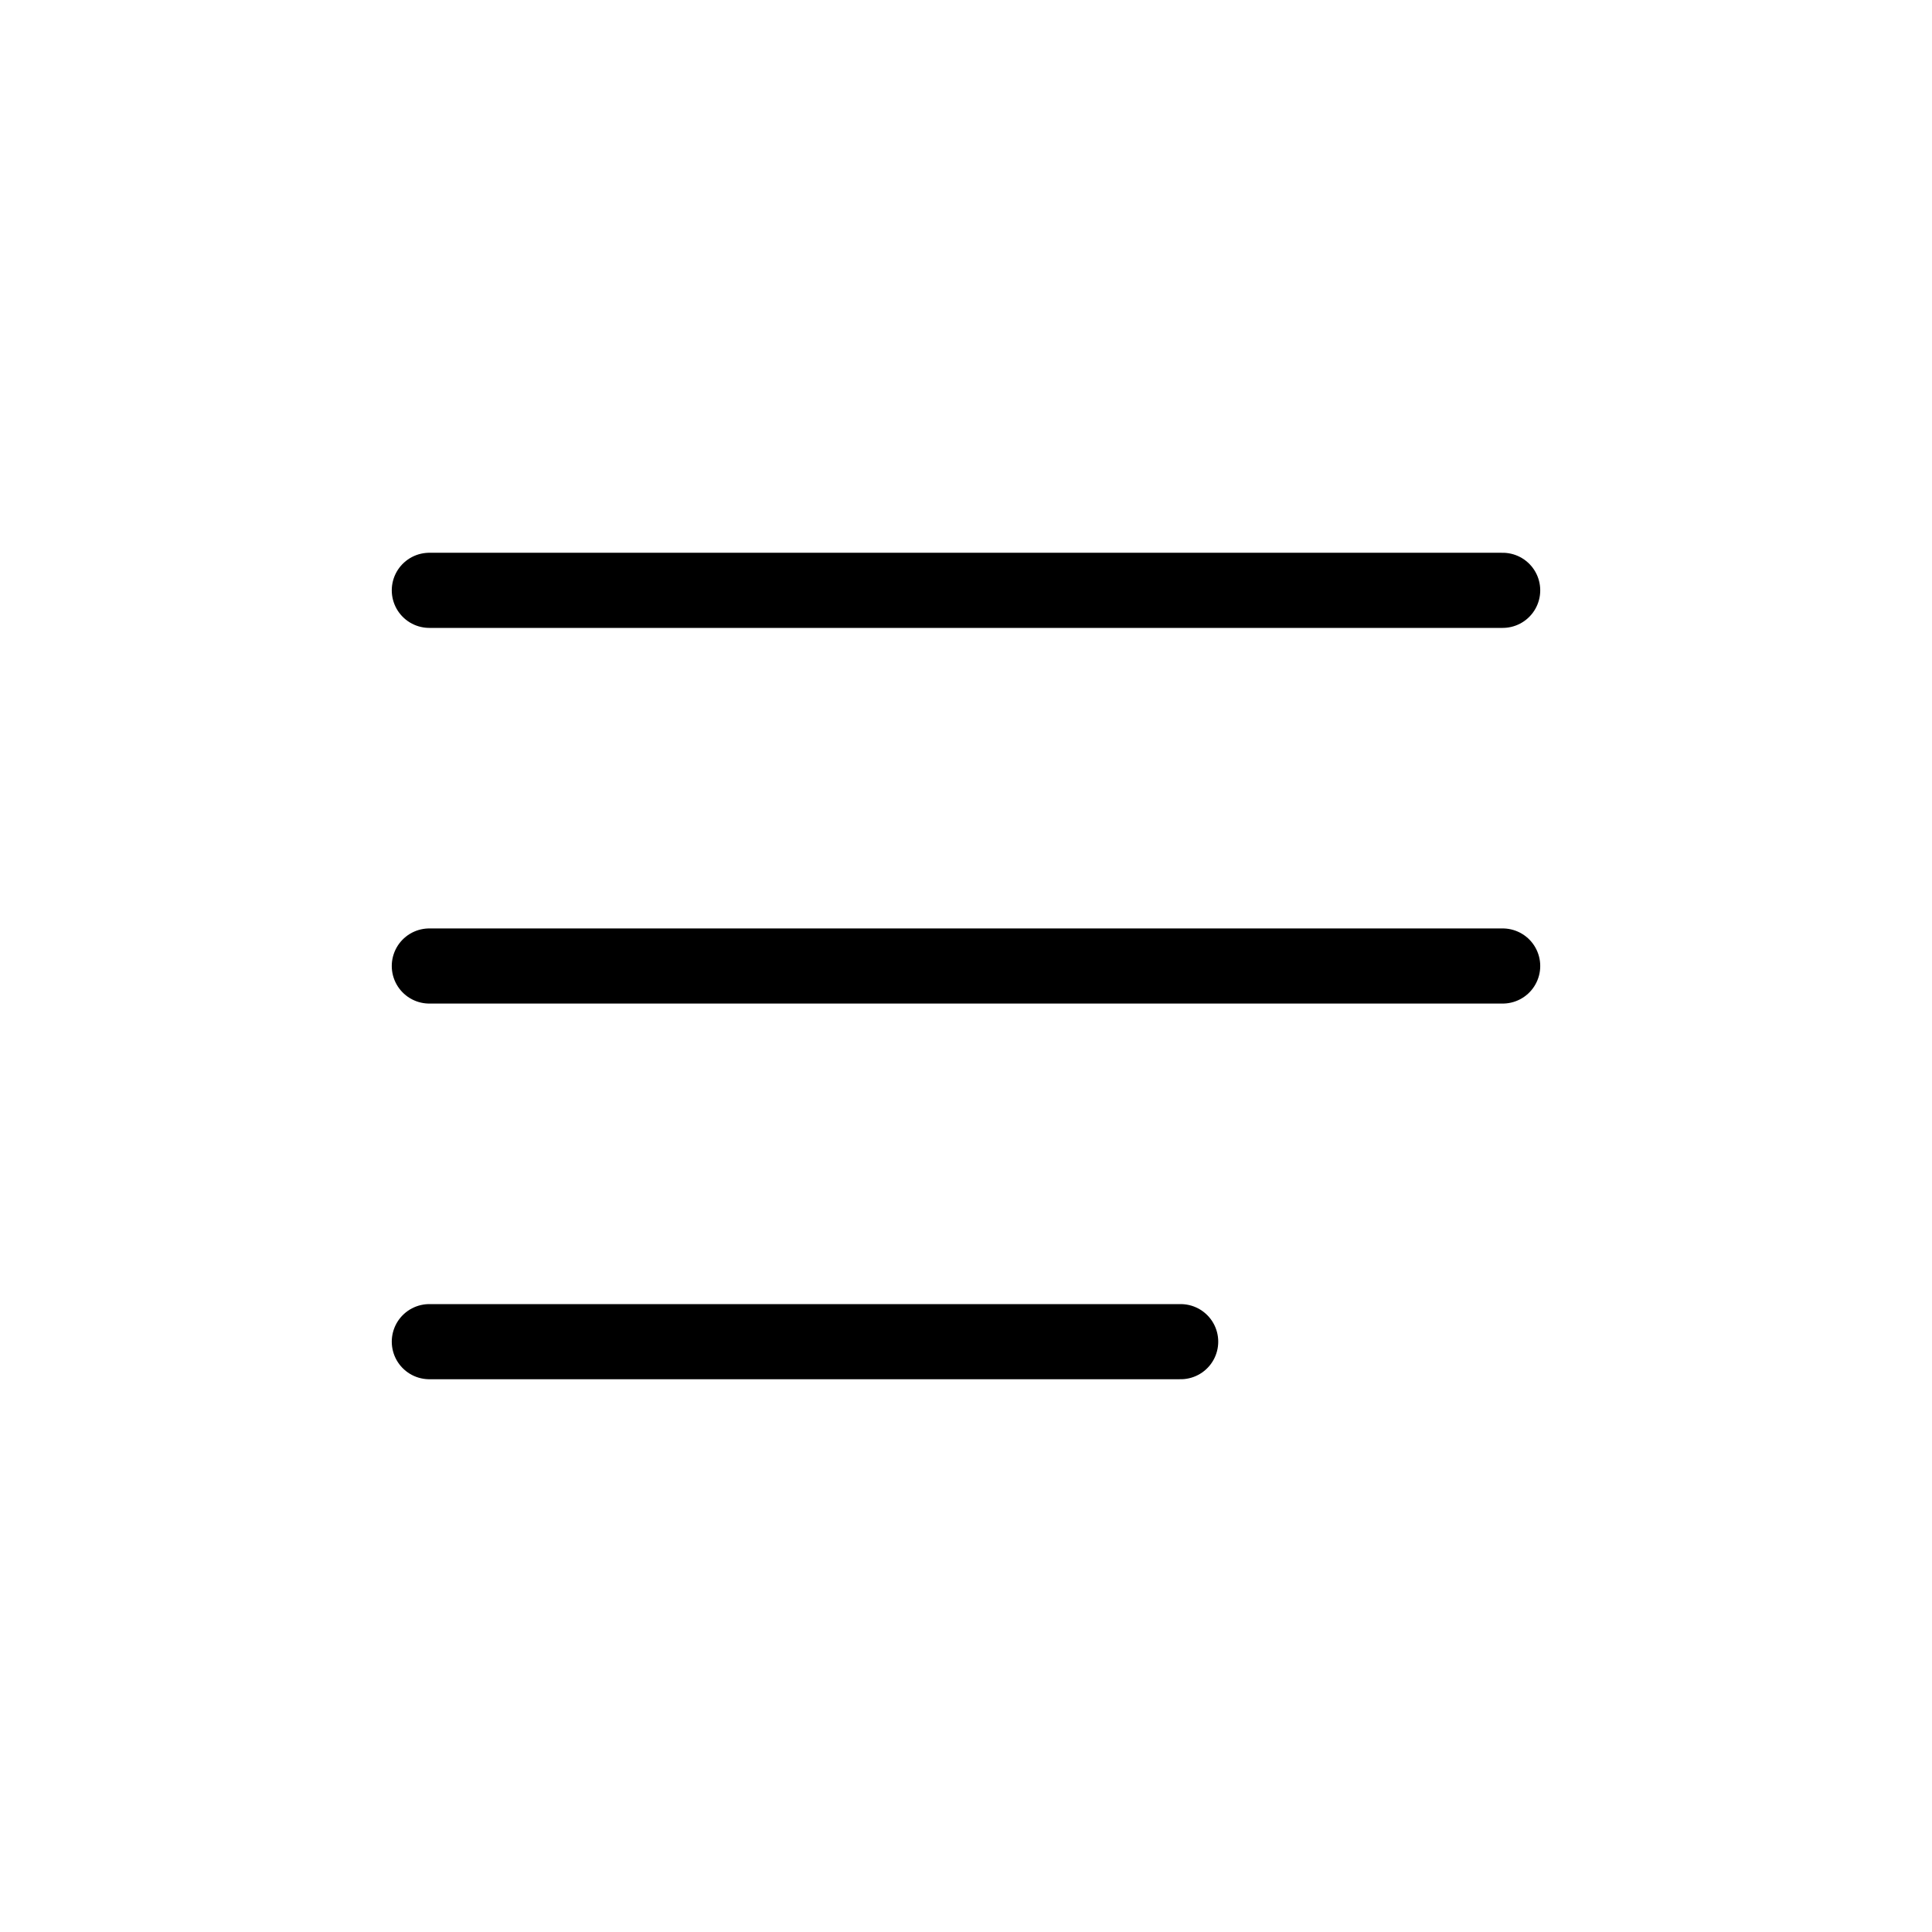
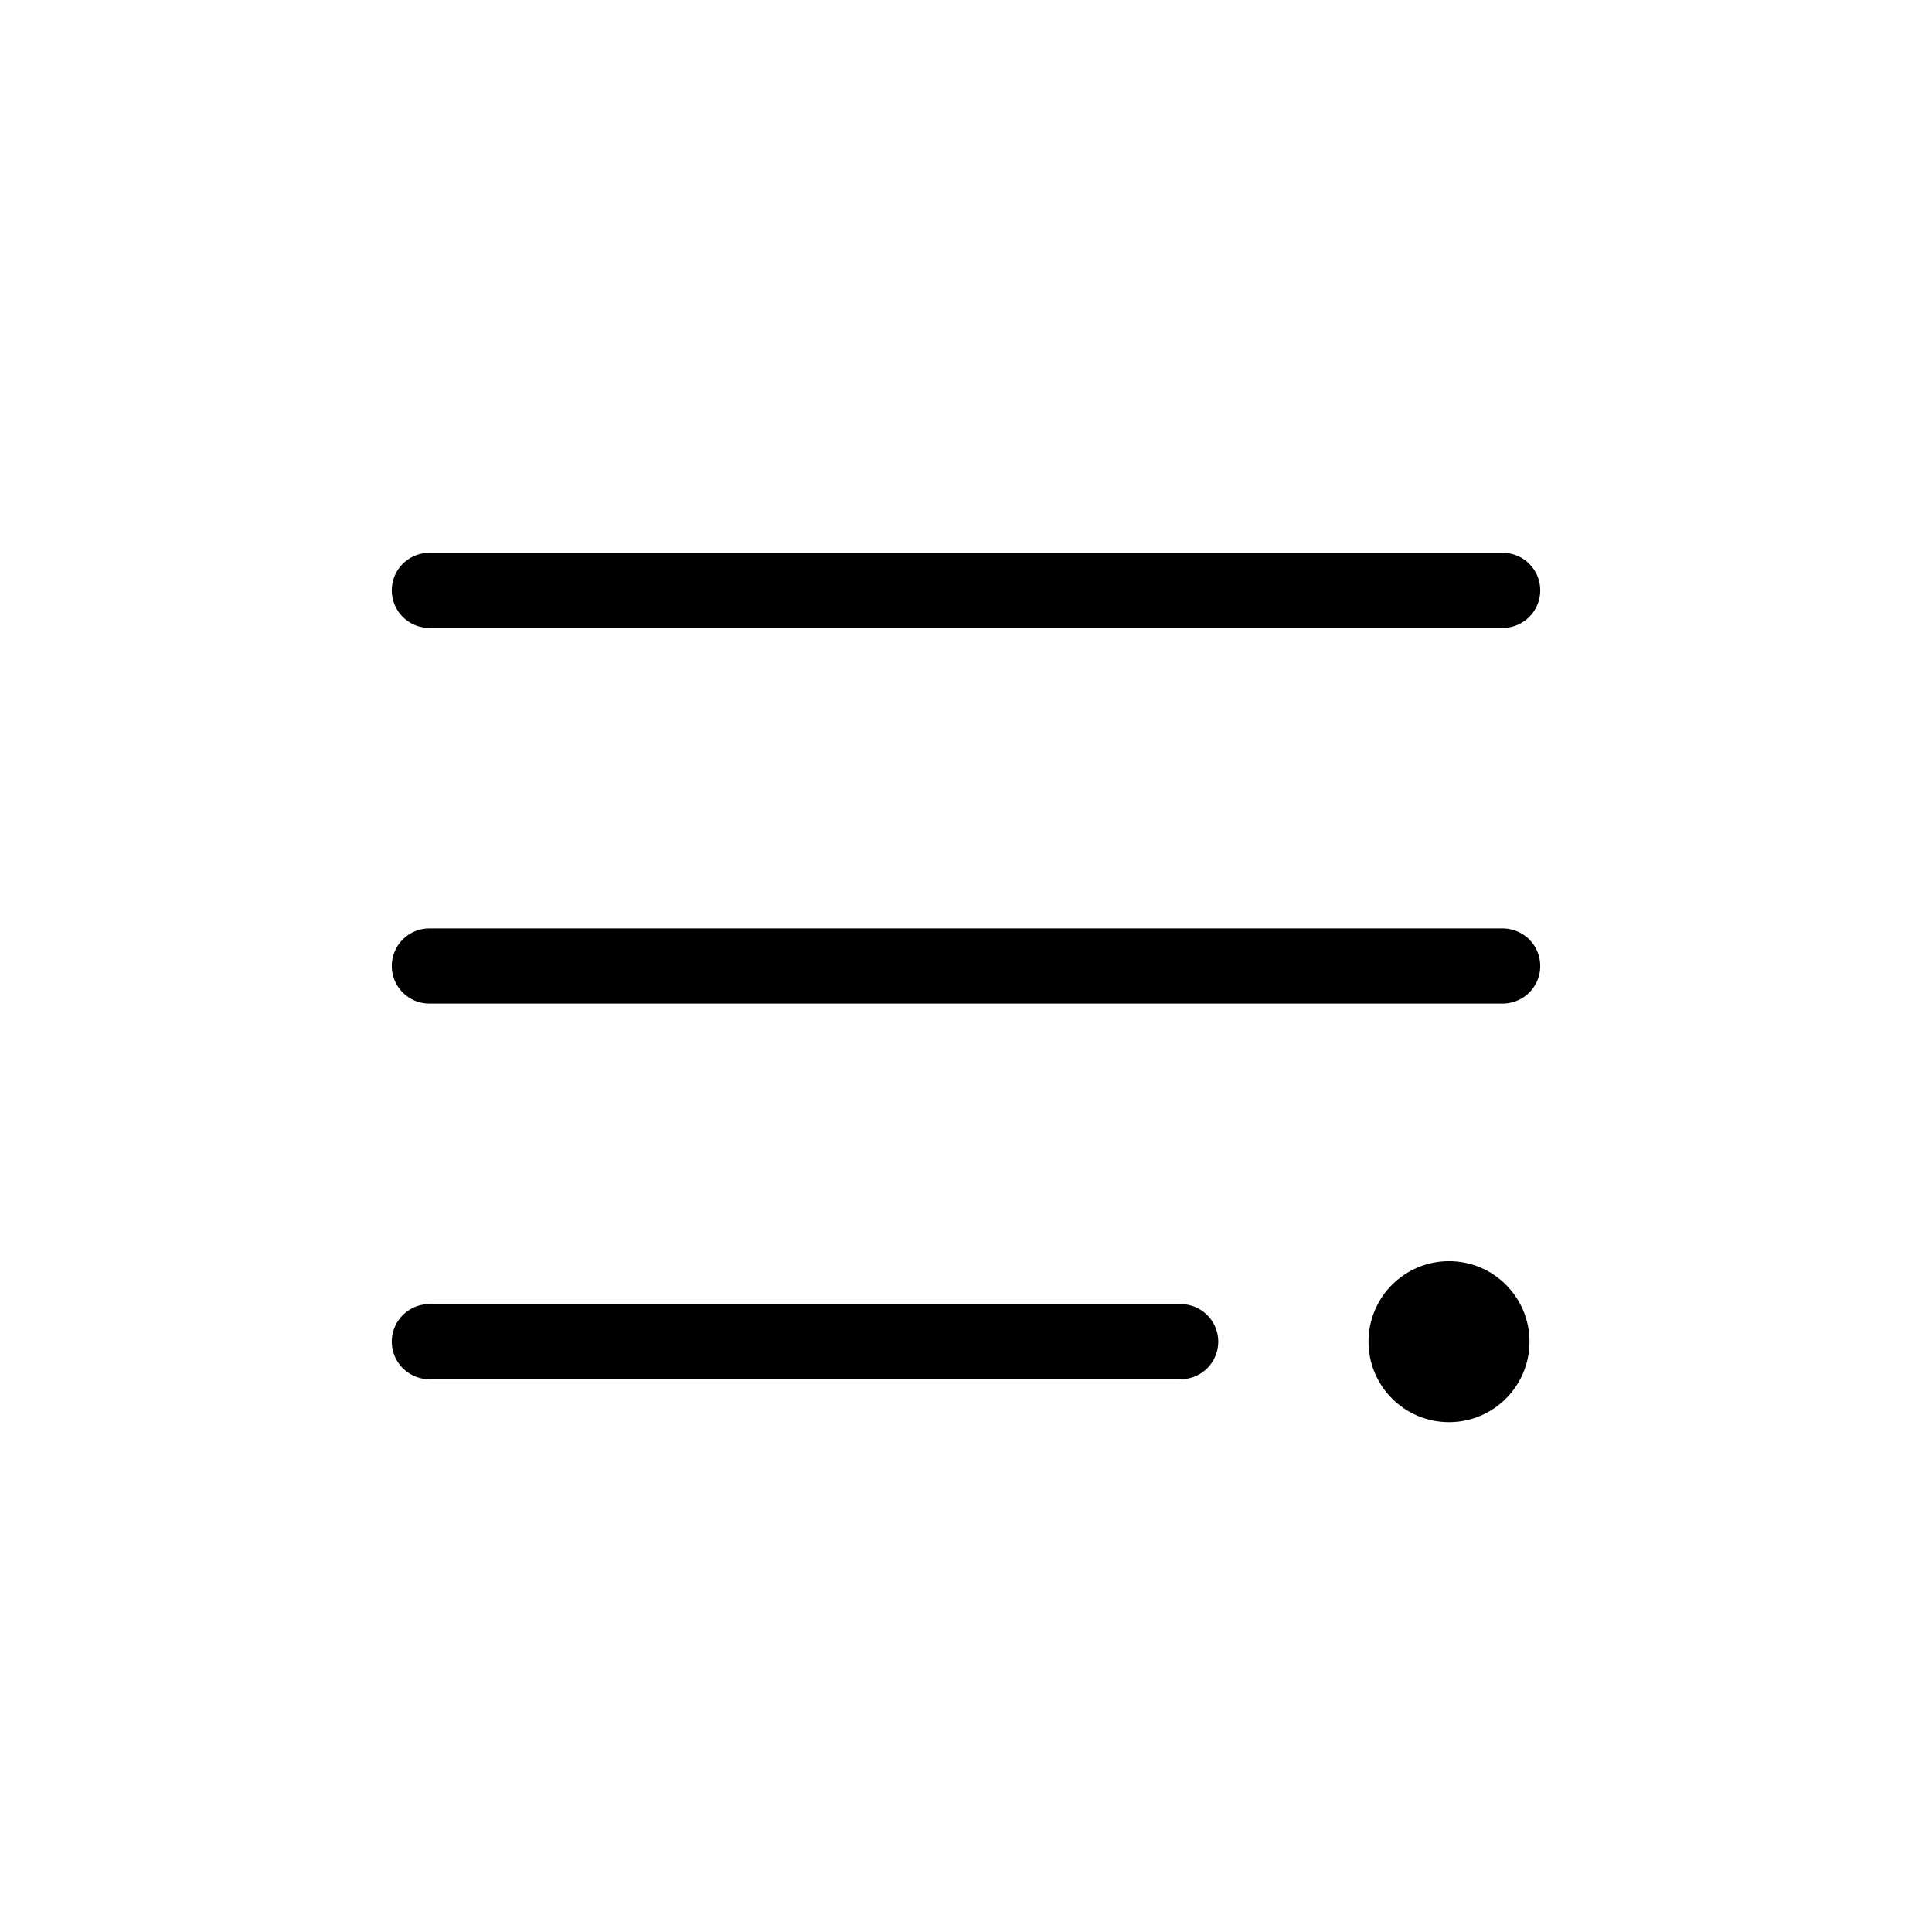
<svg xmlns="http://www.w3.org/2000/svg" viewBox="0 0 72 72" fill="none" stroke-linecap="round" stroke-linejoin="round">
  <path d="M16 22h40M16 36h40M16 50h28" stroke="currentColor" stroke-width="2.8" />
-   <circle cx="54" cy="50" r="3" />
+   <circle cx="54" cy="50" r="3" fill="currentColor" />
</svg>
